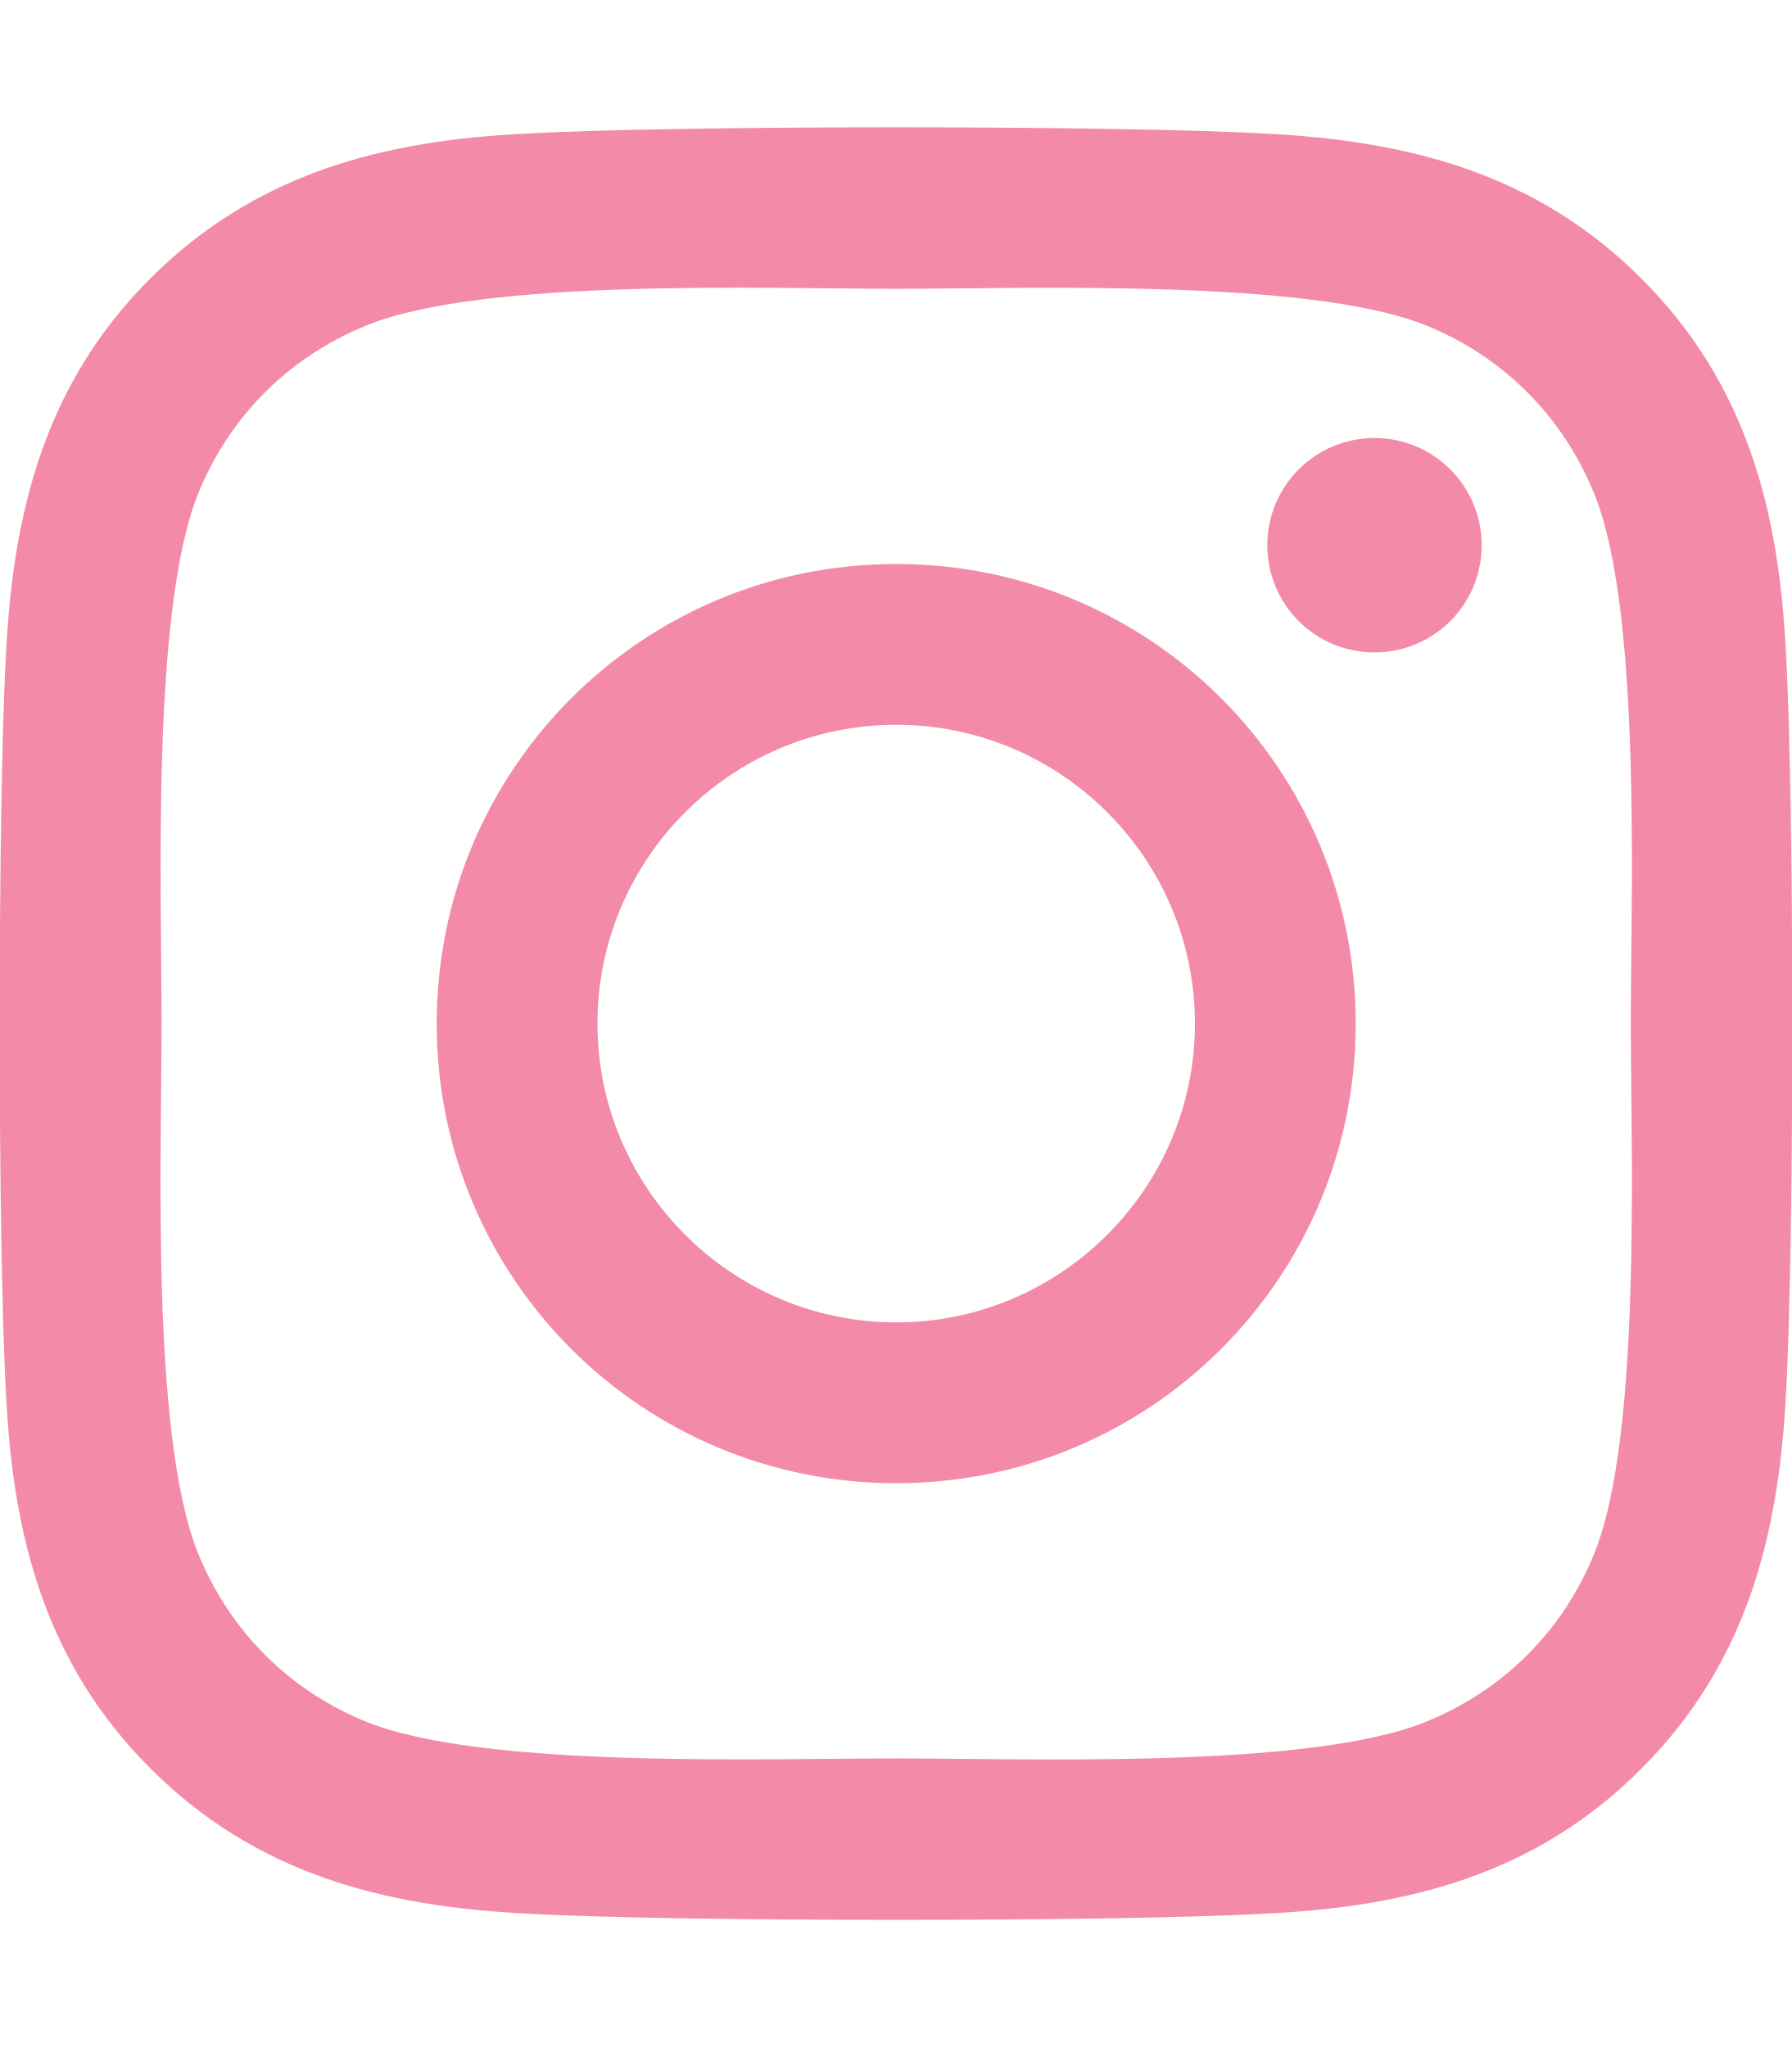
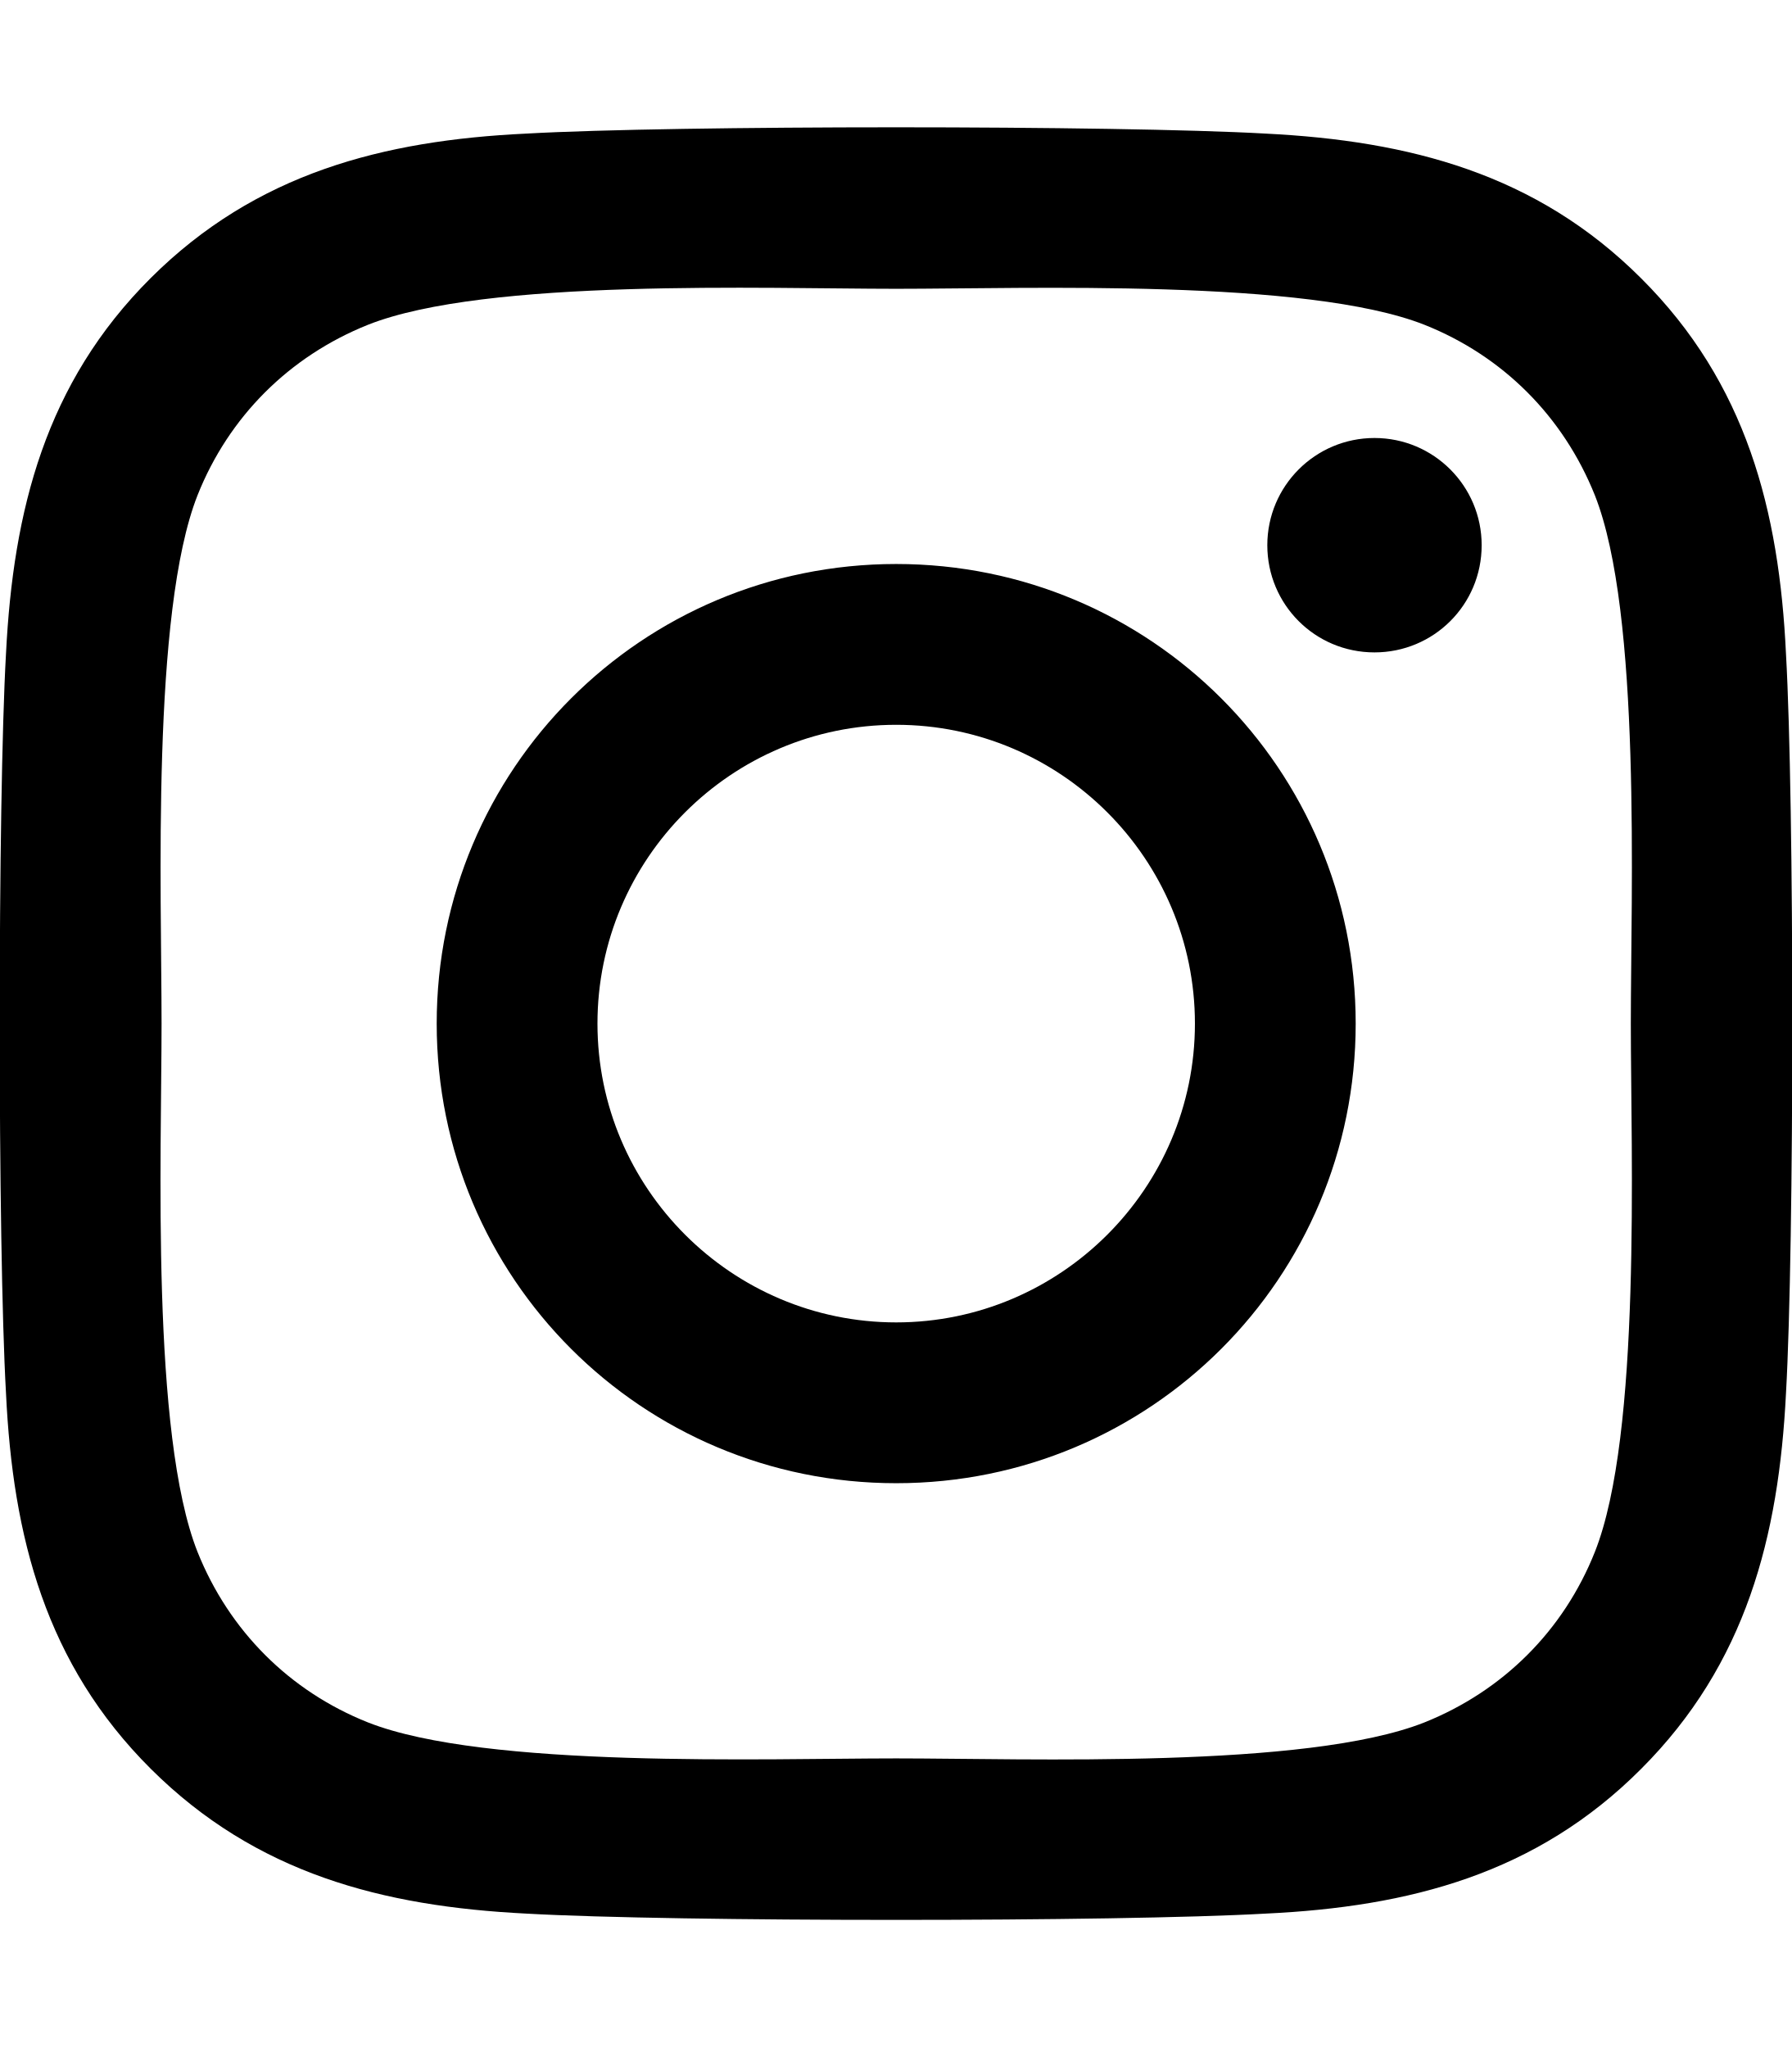
- <svg xmlns="http://www.w3.org/2000/svg" version="1.1" id="Layer_1" x="0px" y="0px" viewBox="0 0 448 512" style="enable-background:new 0 0 448 512;" xml:space="preserve">
-   <style type="text/css">
- 	.st0{fill:#F38BA8;}
- </style>
-   <path class="st0" d="M224.1,141c-63.6,0-114.9,51.3-114.9,114.9s51.3,114.9,114.9,114.9S339,319.5,339,255.9S287.7,141,224.1,141z   M224.1,330.6c-41.1,0-74.7-33.5-74.7-74.7s33.5-74.7,74.7-74.7s74.7,33.5,74.7,74.7S265.2,330.6,224.1,330.6L224.1,330.6z   M370.5,136.3c0,14.9-12,26.8-26.8,26.8c-14.9,0-26.8-12-26.8-26.8s12-26.8,26.8-26.8S370.5,121.5,370.5,136.3z M446.6,163.5  c-1.7-35.9-9.9-67.7-36.2-93.9c-26.2-26.2-58-34.4-93.9-36.2c-37-2.1-147.9-2.1-184.9,0C95.8,35.1,64,43.3,37.7,69.5  s-34.4,58-36.2,93.9c-2.1,37-2.1,147.9,0,184.9c1.7,35.9,9.9,67.7,36.2,93.9s58,34.4,93.9,36.2c37,2.1,147.9,2.1,184.9,0  c35.9-1.7,67.7-9.9,93.9-36.2c26.2-26.2,34.4-58,36.2-93.9C448.7,311.3,448.7,200.5,446.6,163.5L446.6,163.5z M398.8,388  c-7.8,19.6-22.9,34.7-42.6,42.6c-29.5,11.7-99.5,9-132.1,9s-102.7,2.6-132.1-9c-19.6-7.8-34.7-22.9-42.6-42.6  c-11.7-29.5-9-99.5-9-132.1s-2.6-102.7,9-132.1c7.8-19.6,22.9-34.7,42.6-42.6c29.5-11.7,99.5-9,132.1-9s102.7-2.6,132.1,9  c19.6,7.8,34.7,22.9,42.6,42.6c11.7,29.5,9,99.5,9,132.1S410.5,358.6,398.8,388z" />
+ <svg xmlns="http://www.w3.org/2000/svg" viewBox="0 0 448 512">
+   <path d="M224.1 141c-63.6 0-114.9 51.3-114.9 114.9s51.3 114.9 114.9 114.9S339 319.5 339 255.9 287.7 141 224.1 141zm0 189.6c-41.1 0-74.7-33.5-74.7-74.7s33.5-74.7 74.7-74.7 74.7 33.5 74.7 74.7-33.6 74.7-74.7 74.7zm146.4-194.3c0 14.9-12 26.8-26.8 26.8-14.9 0-26.8-12-26.8-26.8s12-26.8 26.8-26.8 26.8 12 26.8 26.8zm76.1 27.2c-1.7-35.9-9.9-67.7-36.2-93.9-26.2-26.2-58-34.4-93.9-36.2-37-2.1-147.9-2.1-184.9 0-35.8 1.7-67.6 9.9-93.9 36.1s-34.4 58-36.2 93.9c-2.1 37-2.1 147.9 0 184.9 1.7 35.9 9.9 67.7 36.2 93.9s58 34.4 93.9 36.2c37 2.1 147.9 2.1 184.9 0 35.9-1.7 67.7-9.9 93.9-36.2 26.2-26.2 34.4-58 36.2-93.9 2.1-37 2.1-147.8 0-184.8zM398.8 388c-7.8 19.6-22.9 34.7-42.6 42.6-29.5 11.7-99.5 9-132.1 9s-102.7 2.6-132.1-9c-19.6-7.8-34.7-22.9-42.6-42.6-11.7-29.5-9-99.5-9-132.1s-2.6-102.7 9-132.1c7.8-19.6 22.9-34.7 42.6-42.6 29.5-11.7 99.5-9 132.1-9s102.7-2.6 132.1 9c19.6 7.8 34.7 22.9 42.6 42.6 11.7 29.5 9 99.5 9 132.1s2.7 102.7-9 132.1z" />
</svg>
